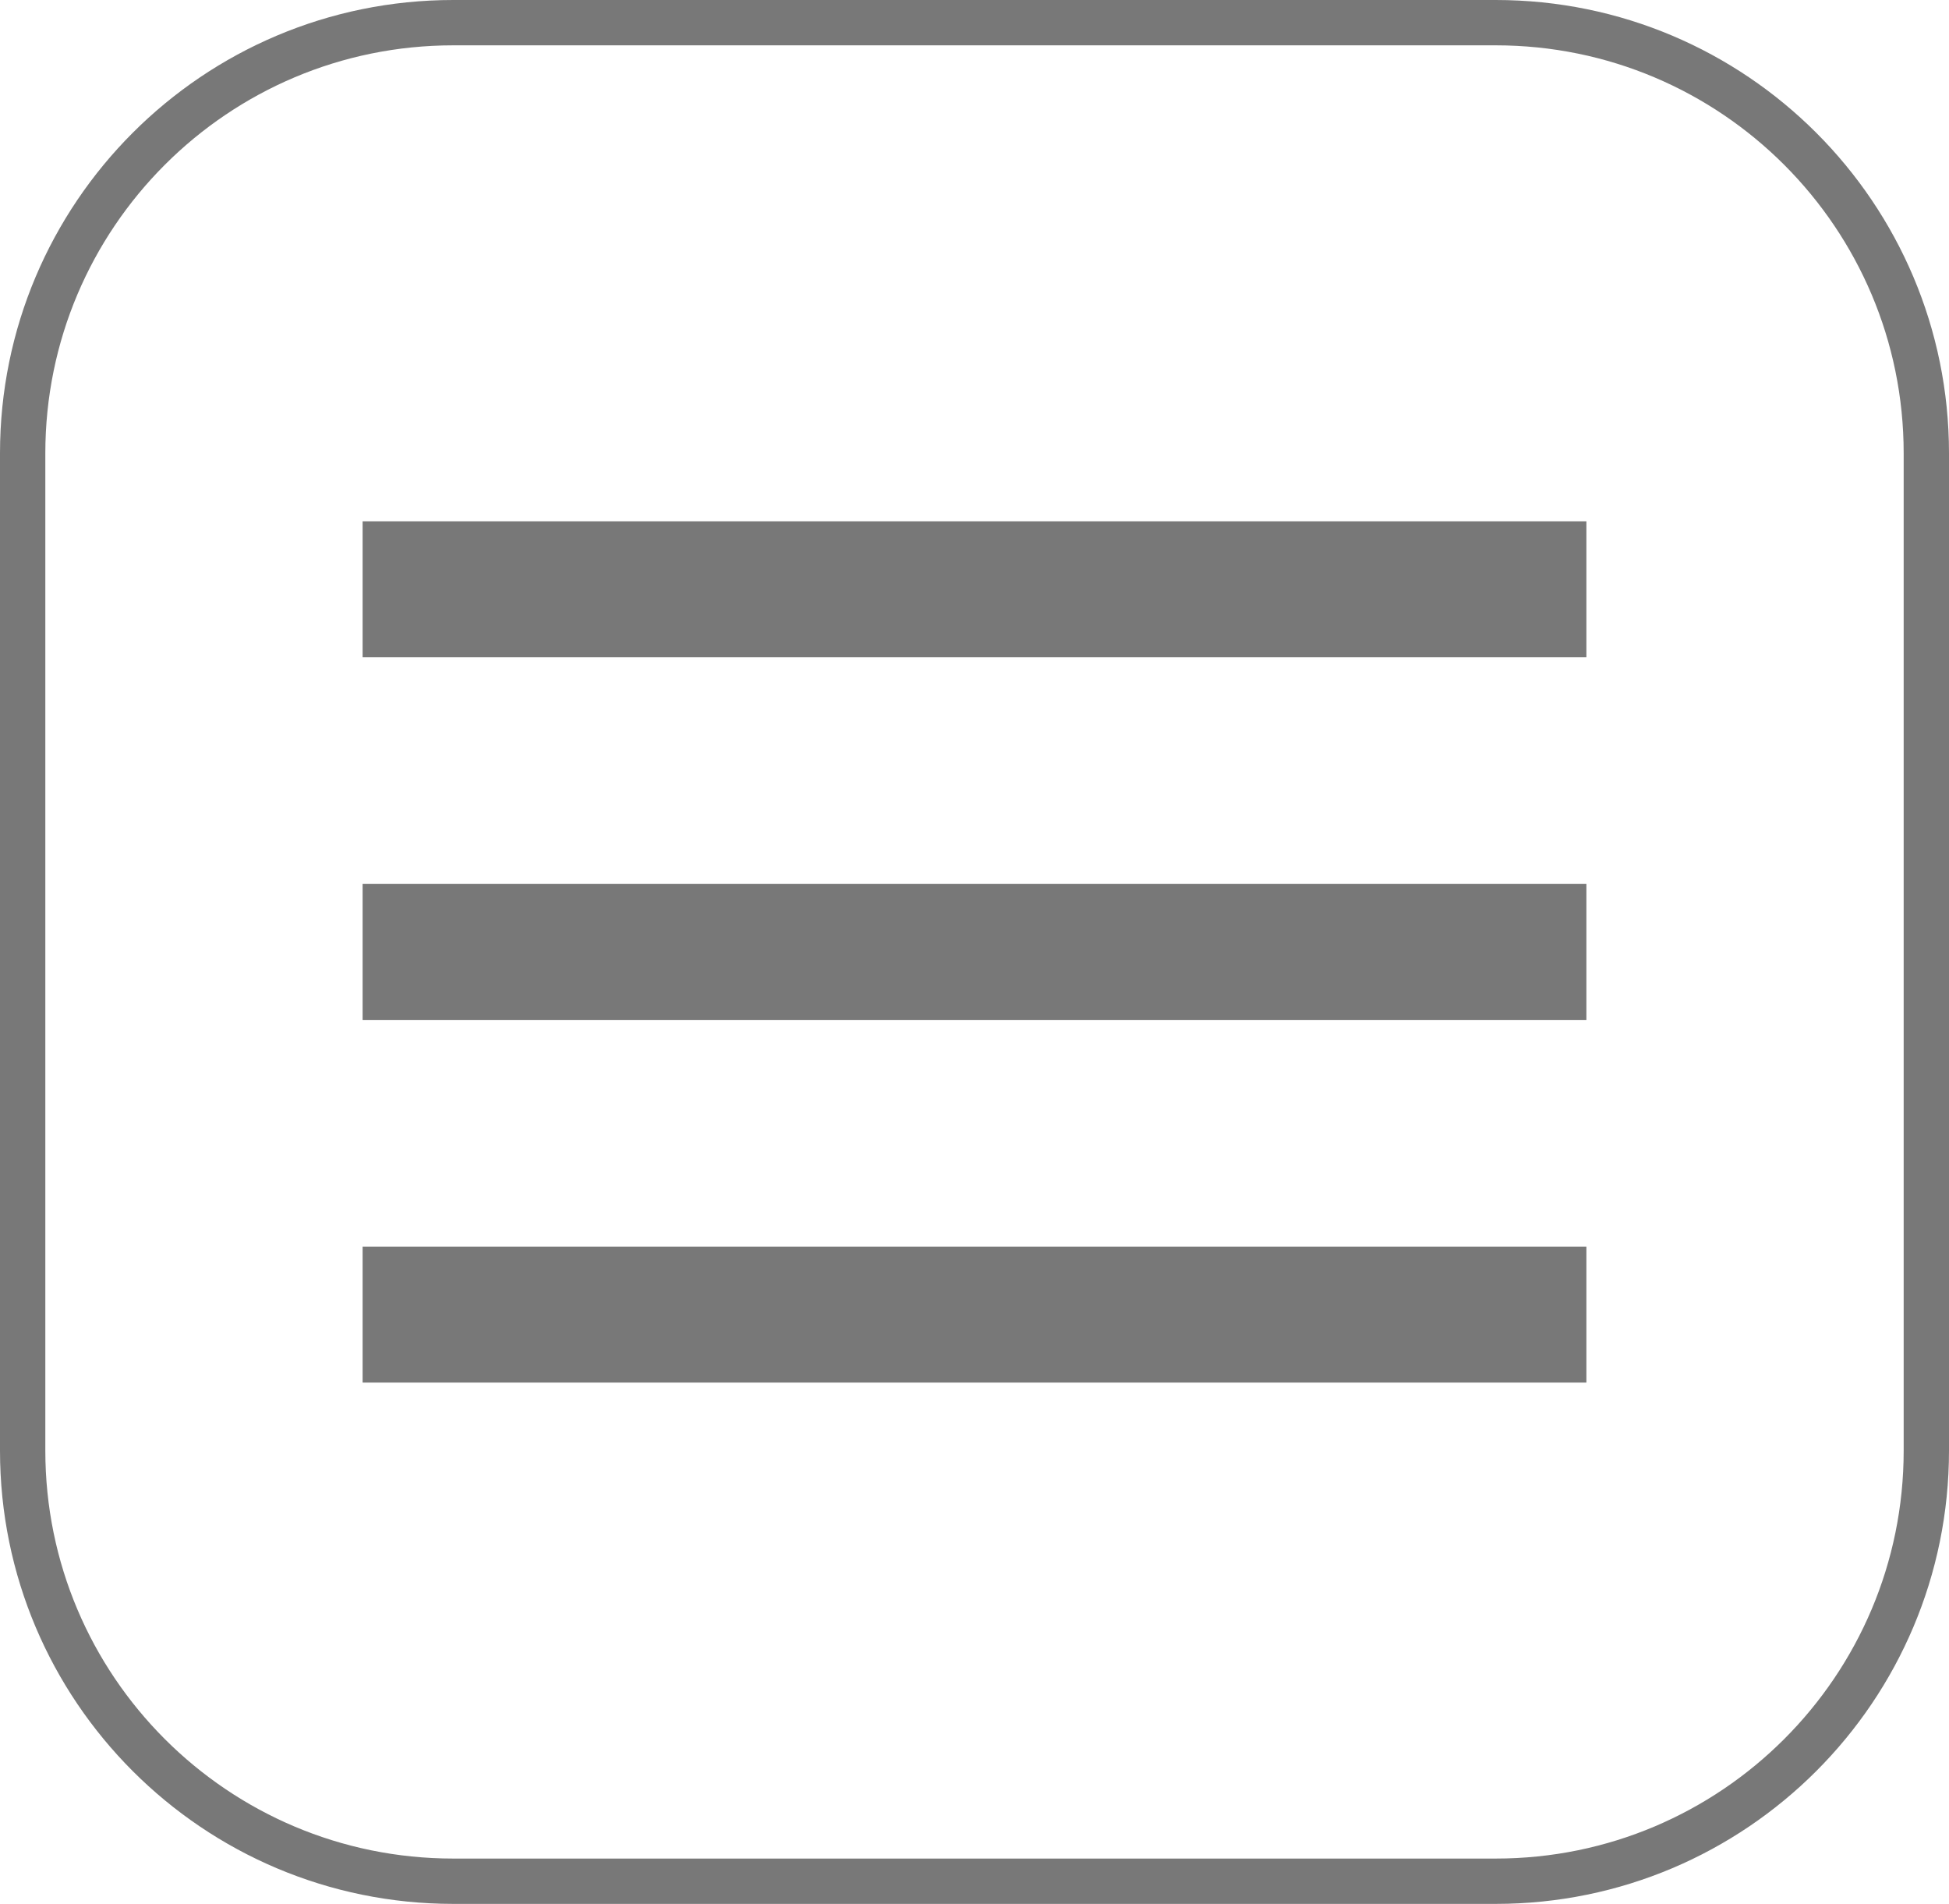
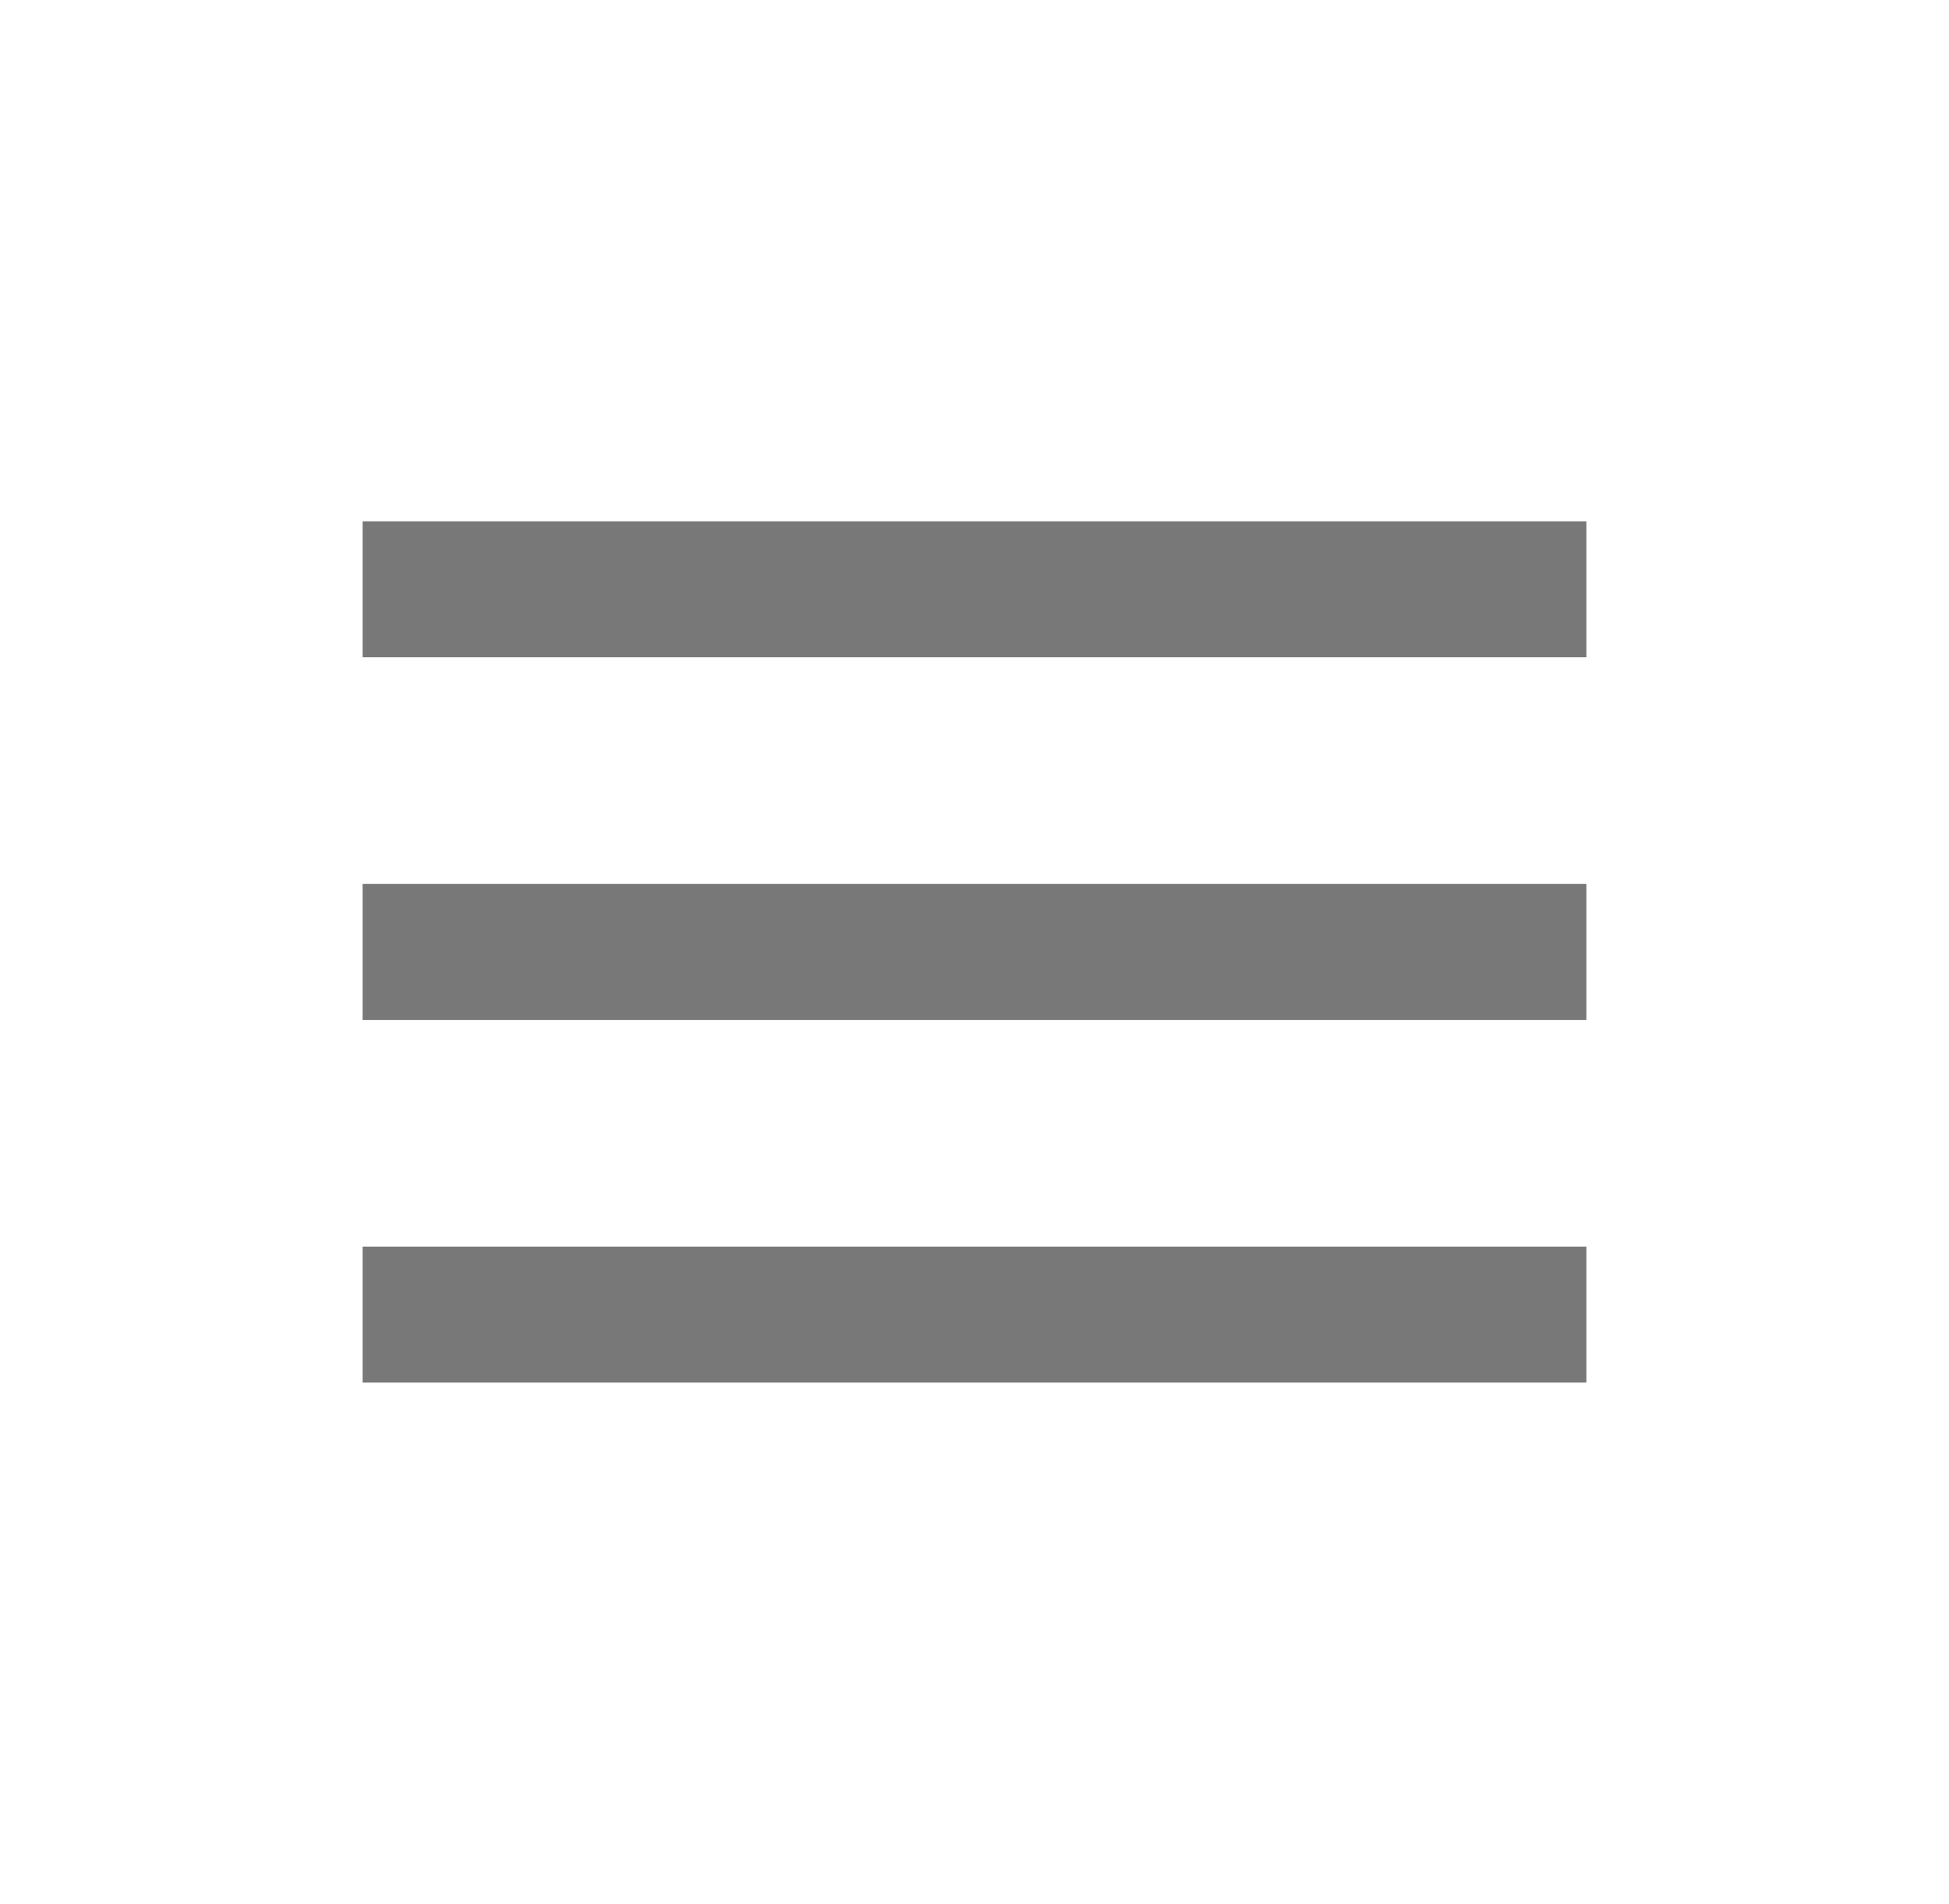
<svg xmlns="http://www.w3.org/2000/svg" width="43" height="42" viewBox="0 0 43 42" fill="none">
  <path d="M8 13H35" stroke="#787878" stroke-width="3" />
  <path d="M8 21H35" stroke="#787878" stroke-width="3" />
  <path d="M8 29H35" stroke="#787878" stroke-width="3" />
-   <rect x="0.5" y="0.5" width="42" height="41" rx="9.5" stroke="#787878" />
</svg>
